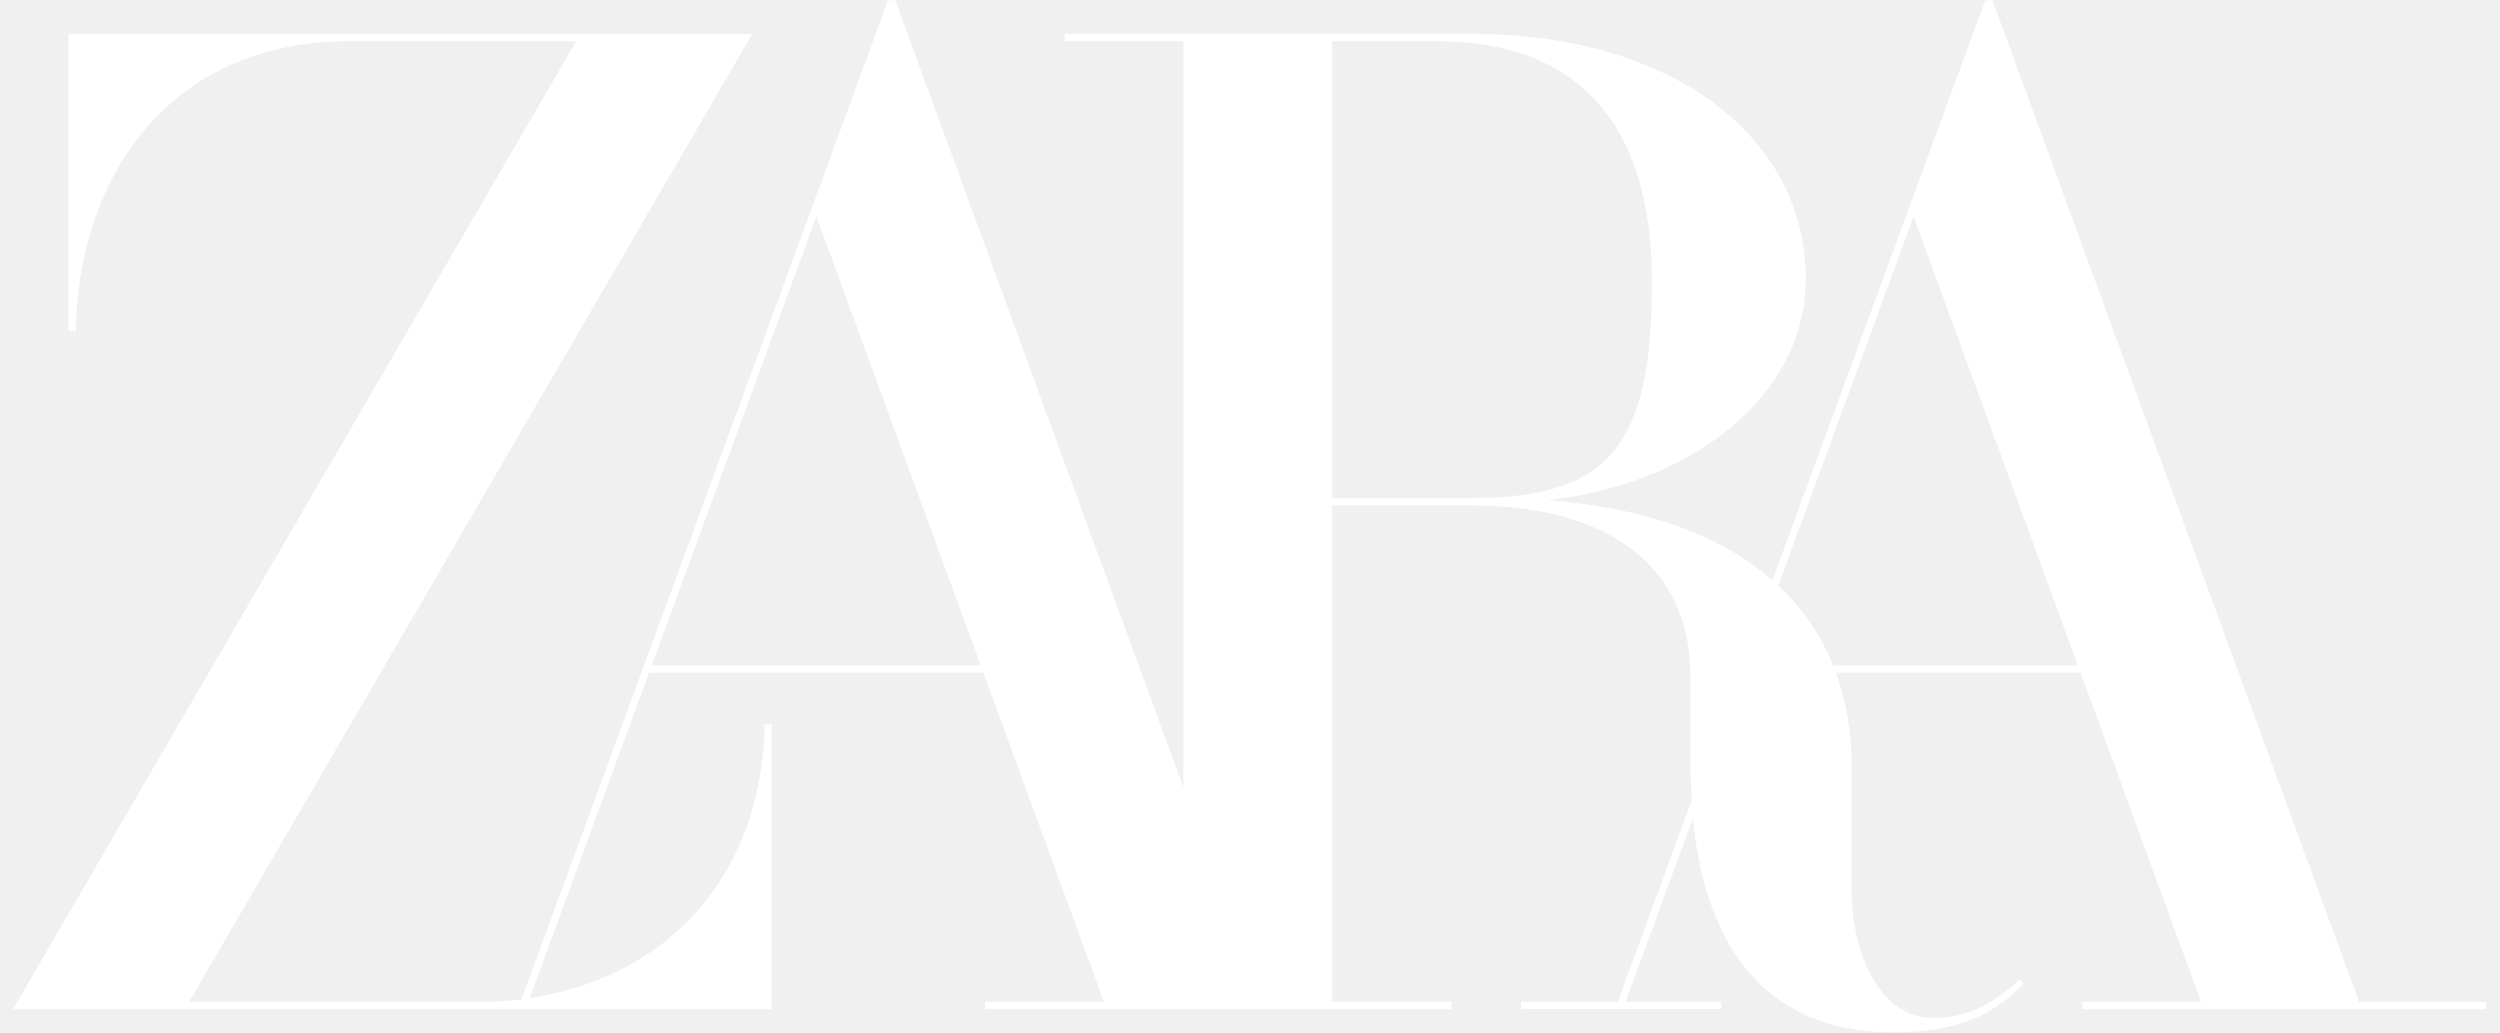
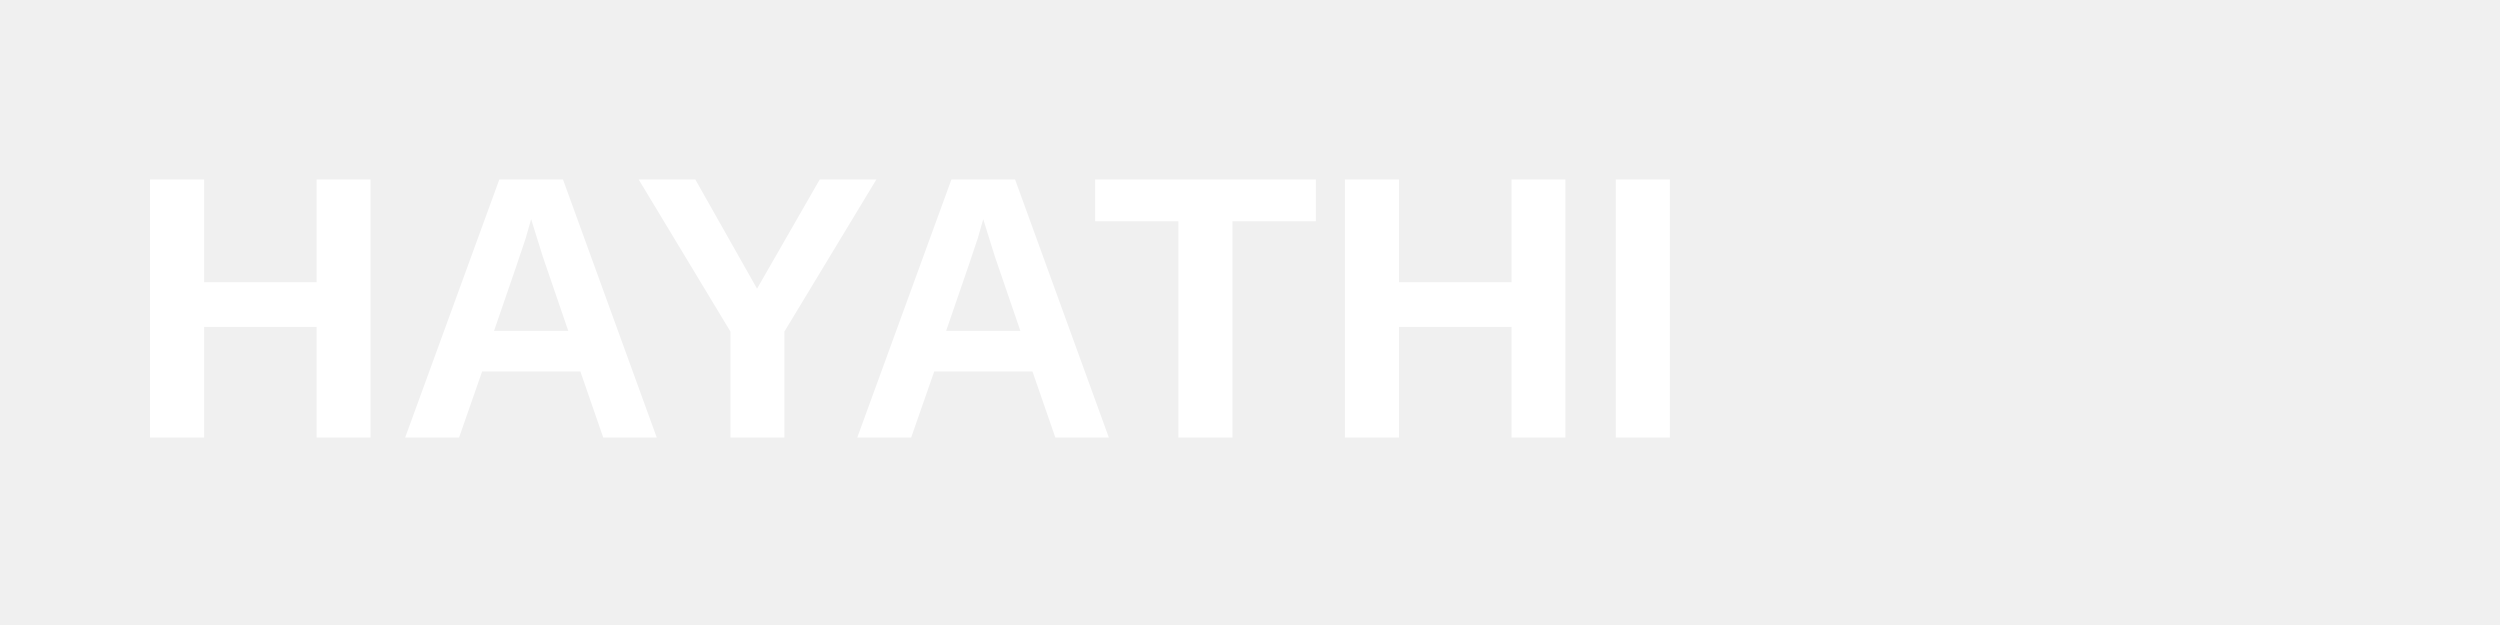
- <svg xmlns="http://www.w3.org/2000/svg" width="92" height="38" viewBox="0 0 92 38" fill="none">
-   <g clip-path="url(#clip0_22_363)">
-     <path d="M86.814 36.868L73.332 0.032L73.323 0.008H73.057L70.28 7.578L65.226 21.358L65.214 21.347C63.462 19.814 60.991 18.855 57.878 18.498L56.929 18.4L57.871 18.28C63.004 17.365 66.454 14.148 66.454 10.272C66.454 4.957 61.416 1.248 54.201 1.248H39.187V1.517H43.549V28.98L32.954 0.032L32.945 0.008H32.679L29.902 7.578L19.194 36.773L19.128 36.781C18.945 36.803 18.764 36.821 18.585 36.835C18.316 36.856 18.048 36.868 17.779 36.868H6.959L27.526 1.517L27.679 1.251H2.525V12.187H2.792C2.839 6.86 5.965 1.517 12.872 1.517H21.204L0.482 37.133H28.399V26.656H28.132C28.096 31.299 25.444 35.708 19.676 36.704L19.493 36.735L23.885 24.755H36.189L40.623 36.868H36.249V37.133H53.415V36.868H49.023V18.596H54.091C59.248 18.596 62.206 20.882 62.206 24.867V28.108C62.206 28.465 62.231 28.988 62.258 29.424V29.44L59.534 36.867H55.975V37.131H63.341V36.867H59.821L62.302 30.104C62.307 30.169 62.309 30.209 62.309 30.209L62.378 30.818L62.444 31.221C62.858 33.715 63.819 35.548 65.299 36.669L65.512 36.823C66.637 37.599 68.035 37.992 69.669 37.992C71.834 37.992 73.278 37.457 74.47 36.196L74.313 36.05C73.215 37.056 72.294 37.463 71.139 37.463C69.172 37.463 68.142 35.095 68.142 32.76V28.219C68.153 27.092 67.975 25.971 67.616 24.902L67.567 24.761V24.756H76.567L81 36.87H76.627V37.135H91.482V36.87L86.814 36.868ZM23.983 24.49L30.044 7.965L36.092 24.49H23.983ZM49.026 18.33V1.517H52.894C58.062 1.517 60.79 4.565 60.79 10.329C60.79 16.46 59.224 18.33 54.091 18.33H49.026ZM67.462 24.49L67.436 24.424C67.036 23.458 66.454 22.576 65.721 21.826L65.467 21.575L65.44 21.549L70.419 7.965L76.466 24.49H67.462Z" fill="white" />
-   </g>
-   <defs>
-     <clipPath id="clip0_22_363">
-       <rect width="91" height="38" fill="white" transform="translate(0.481689)" />
-     </clipPath>
-   </defs>
+ <svg xmlns="http://www.w3.org/2000/svg" width="200" height="50" viewBox="0 0 200 50">
+   <text x="10" y="35" font-family="Arial, sans-serif" font-weight="bold" font-size="30" fill="white">HAYATHI</text>
</svg>
